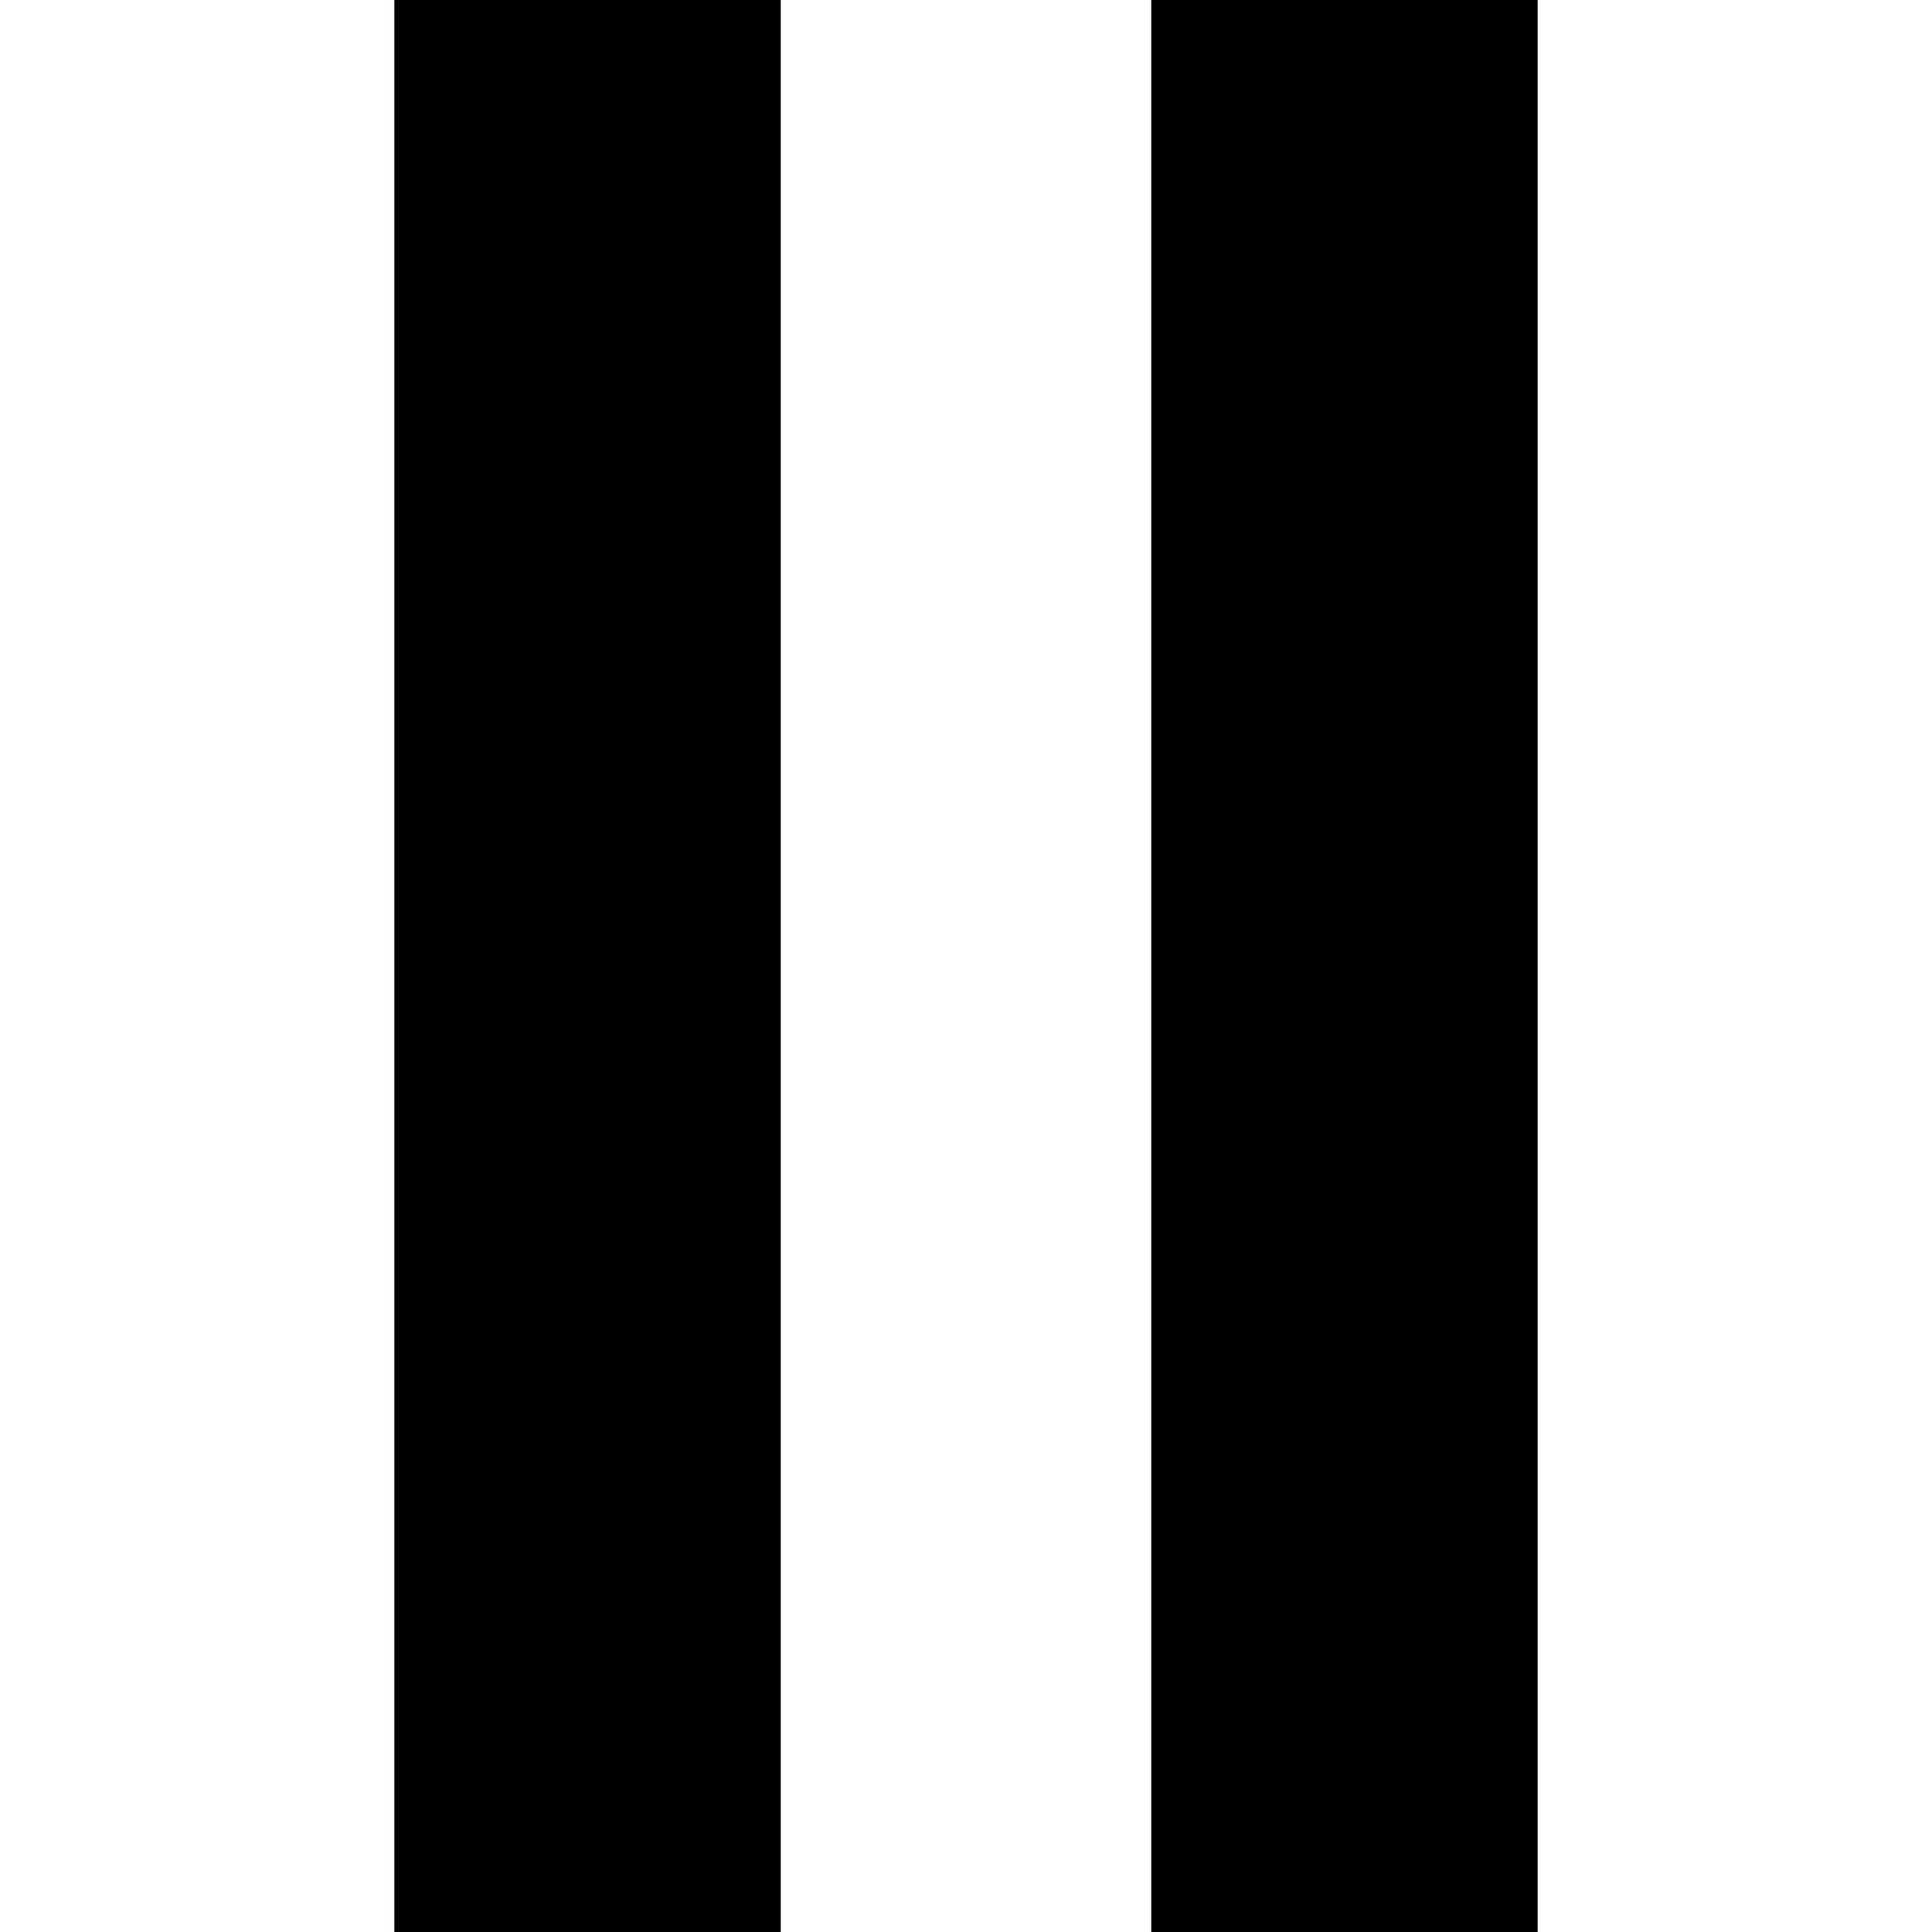
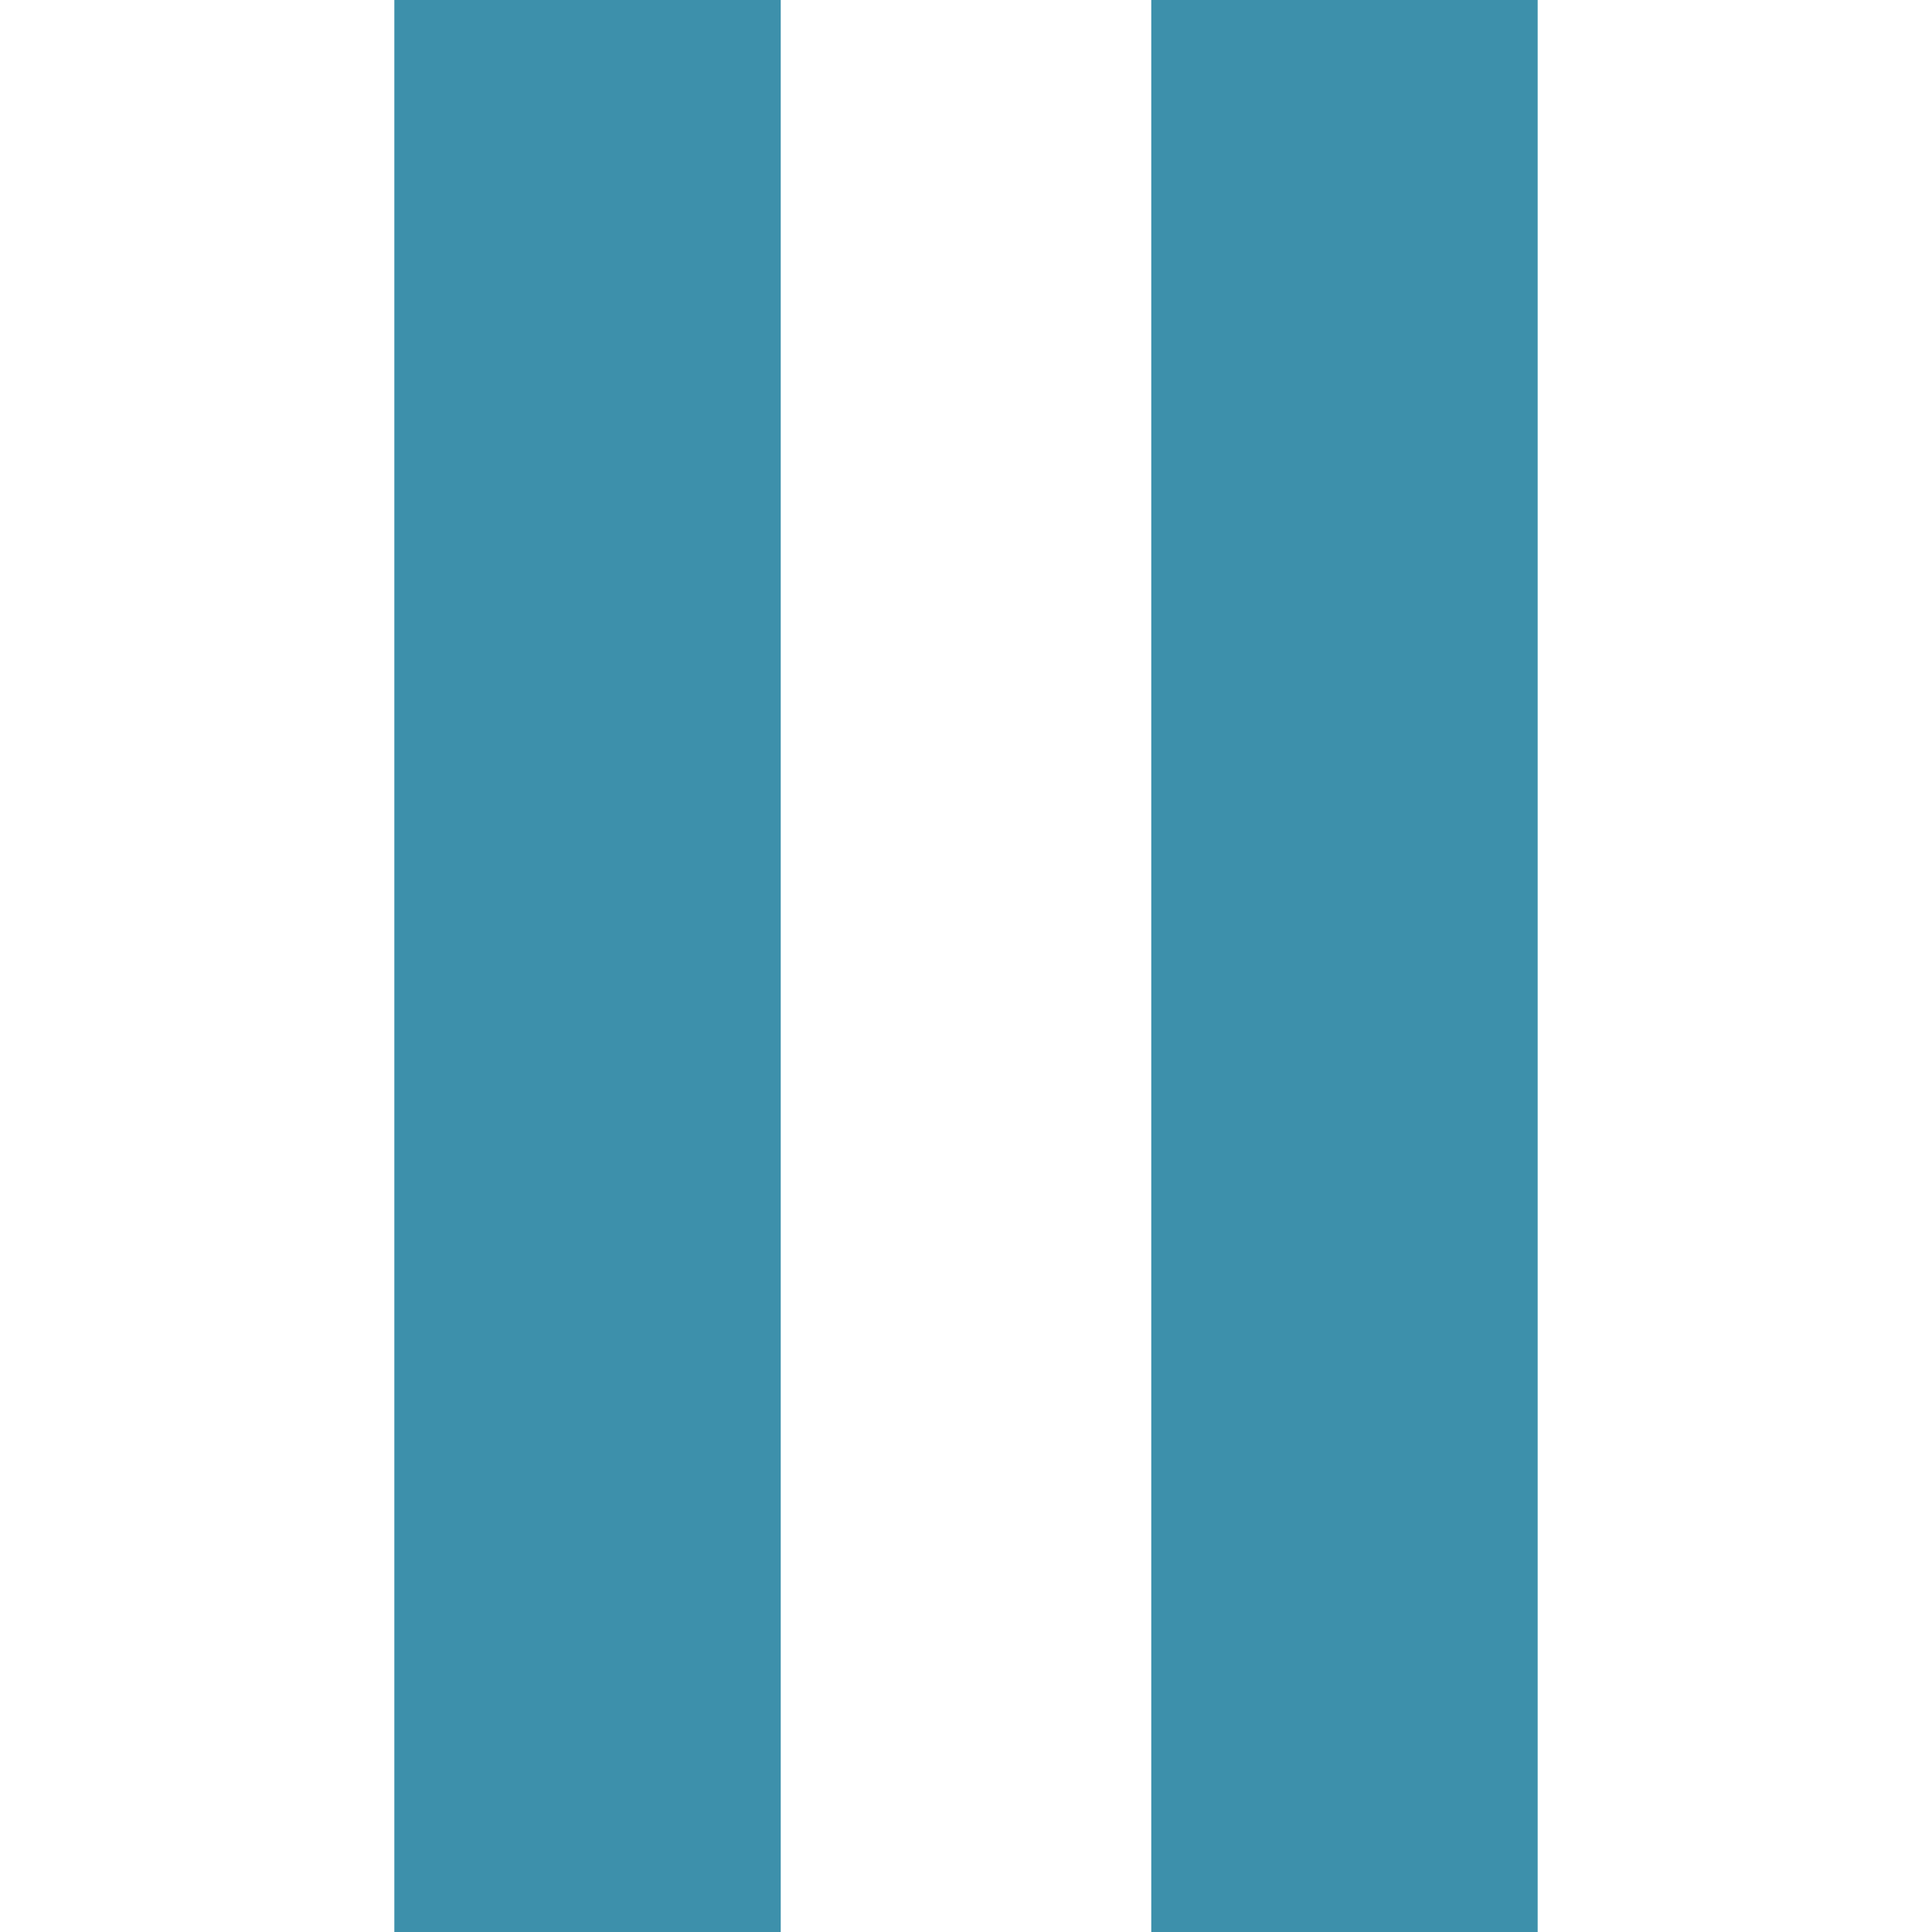
<svg xmlns="http://www.w3.org/2000/svg" version="1.1" id="Layer_1" x="0px" y="0px" viewBox="0 0 365 365" style="enable-background:new 0 0 365 365;" xml:space="preserve">
  <g>
-     <rect x="74.5" width="73" height="365" />
-     <rect x="217.5" width="73" height="365" />
+     <rect x="74.5" width="73" height="365" fill="#3d90ab" />
+     <rect x="217.5" width="73" height="365" fill="#3d90ab" />
  </g>
  <g>
</g>
  <g>
</g>
  <g>
</g>
  <g>
</g>
  <g>
</g>
  <g>
</g>
  <g>
</g>
  <g>
</g>
  <g>
</g>
  <g>
</g>
  <g>
</g>
  <g>
</g>
  <g>
</g>
  <g>
</g>
  <g>
</g>
</svg>
